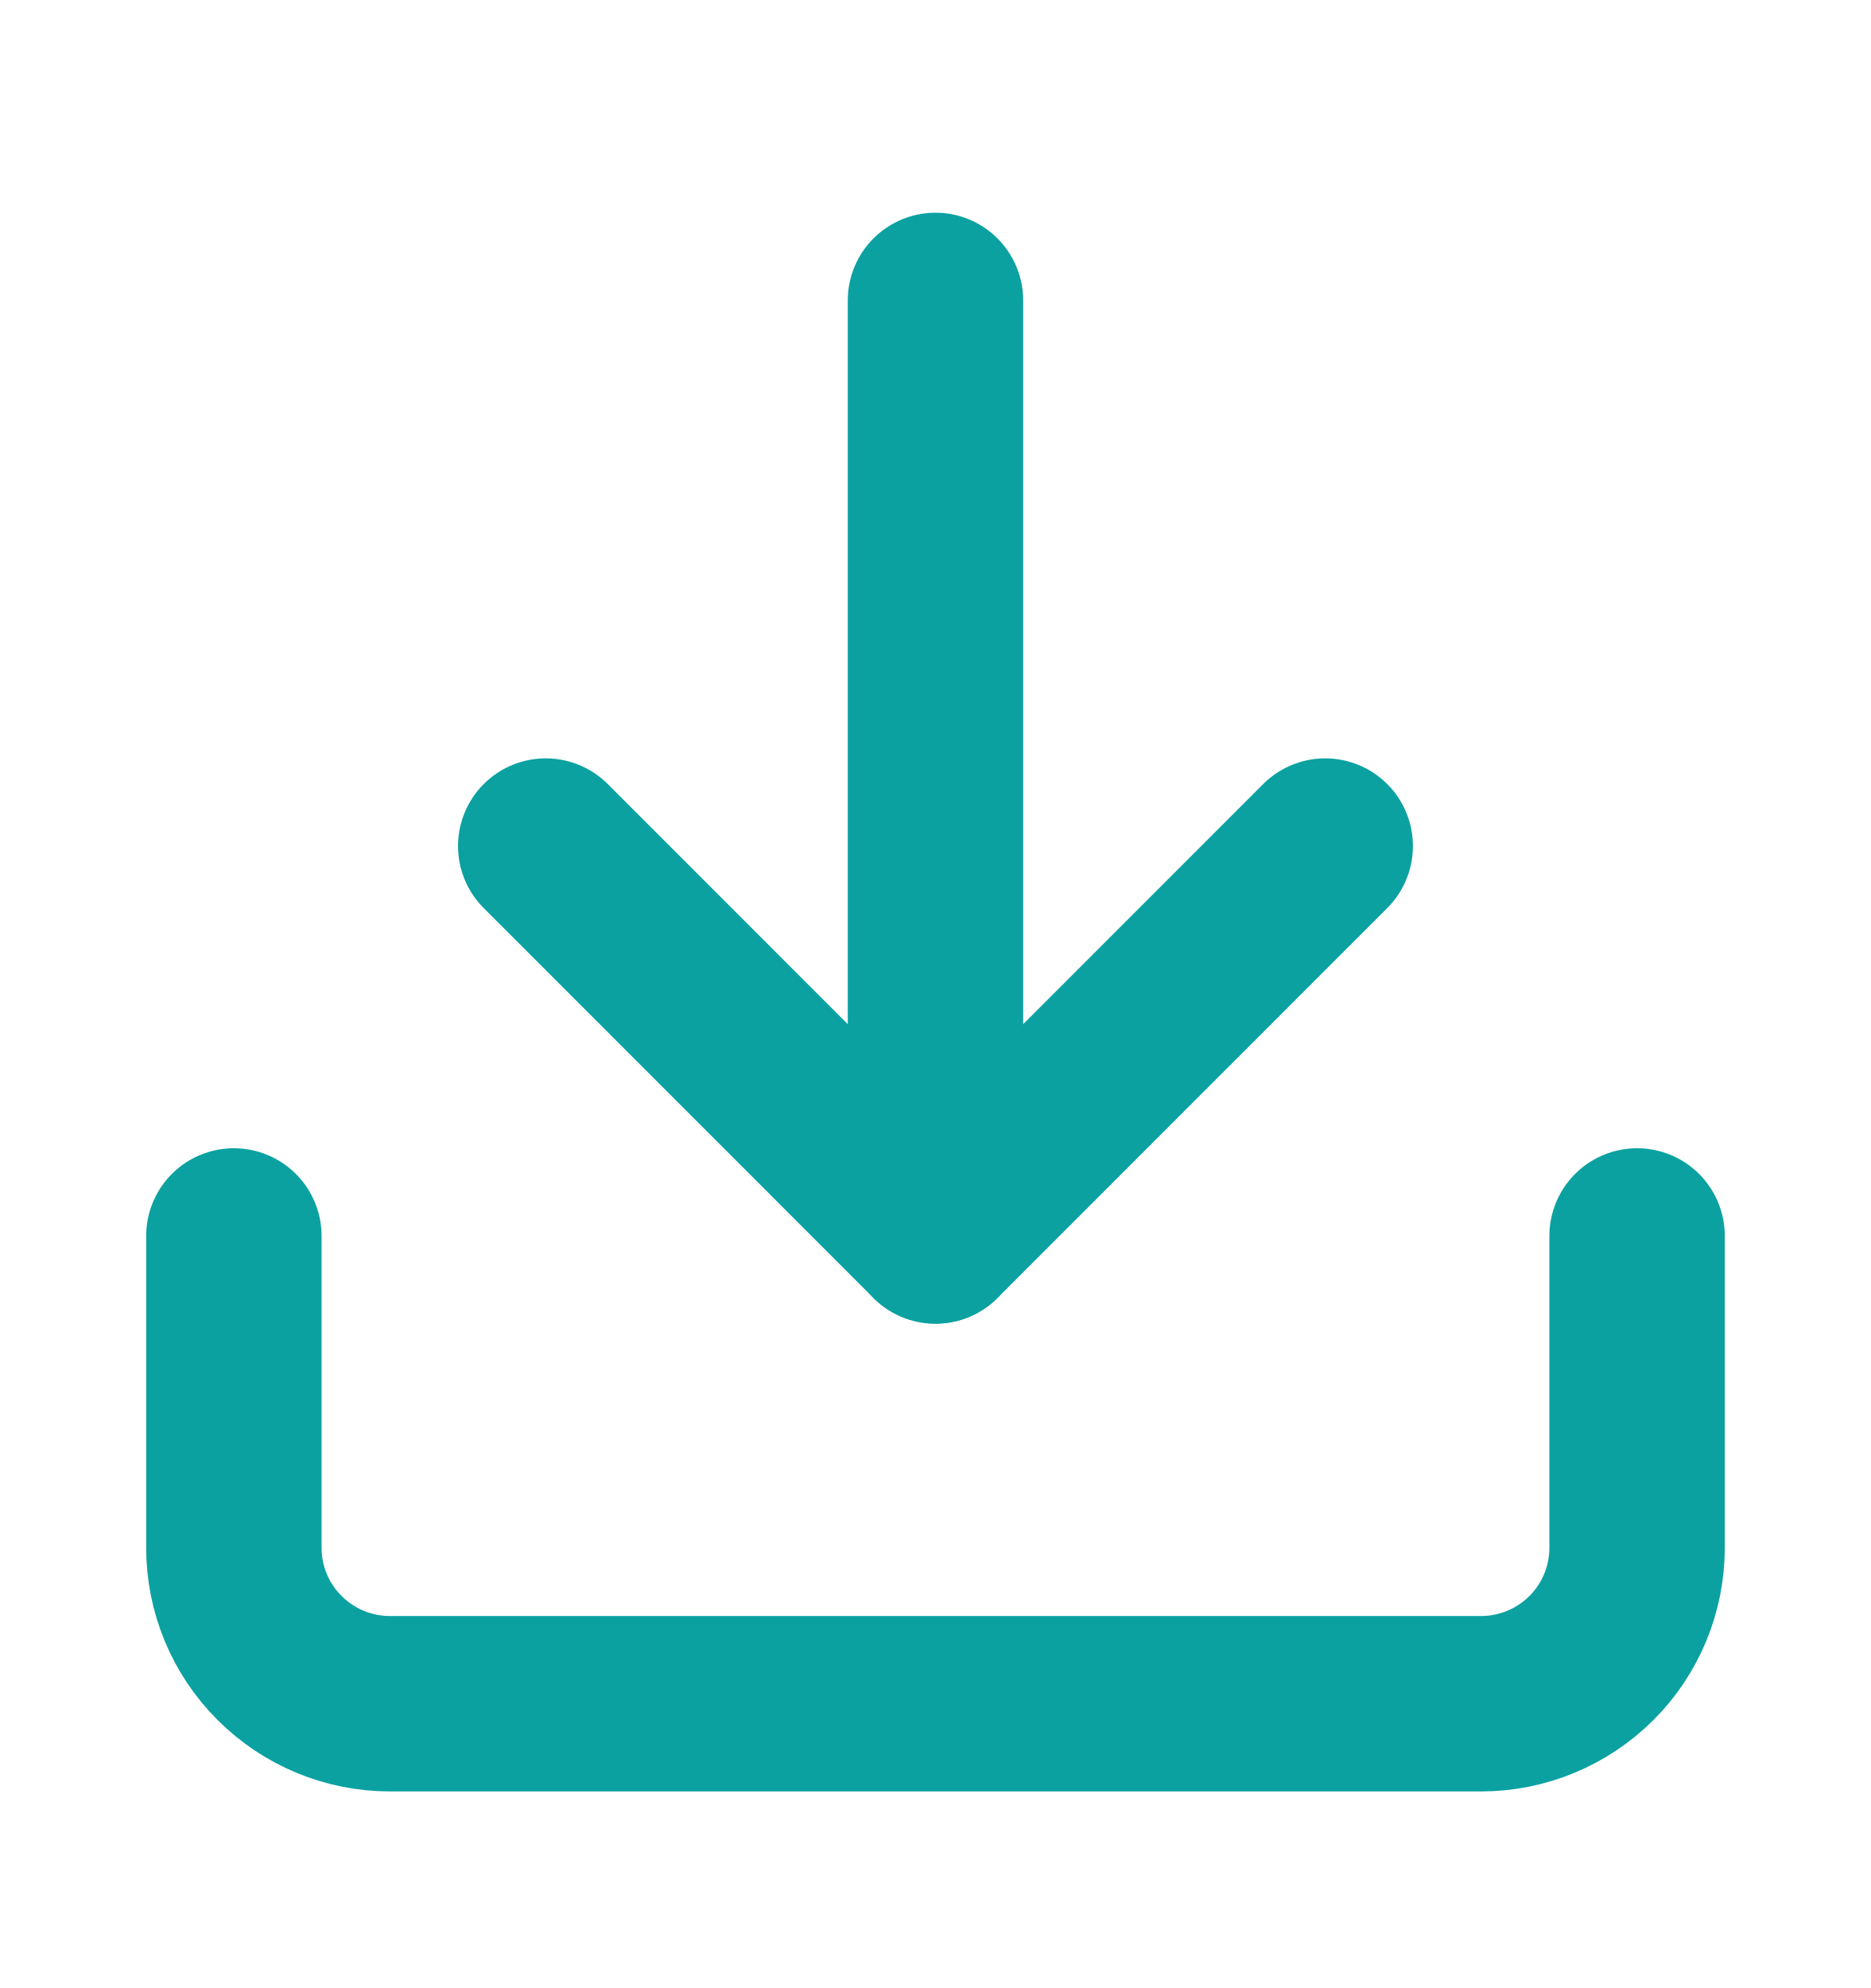
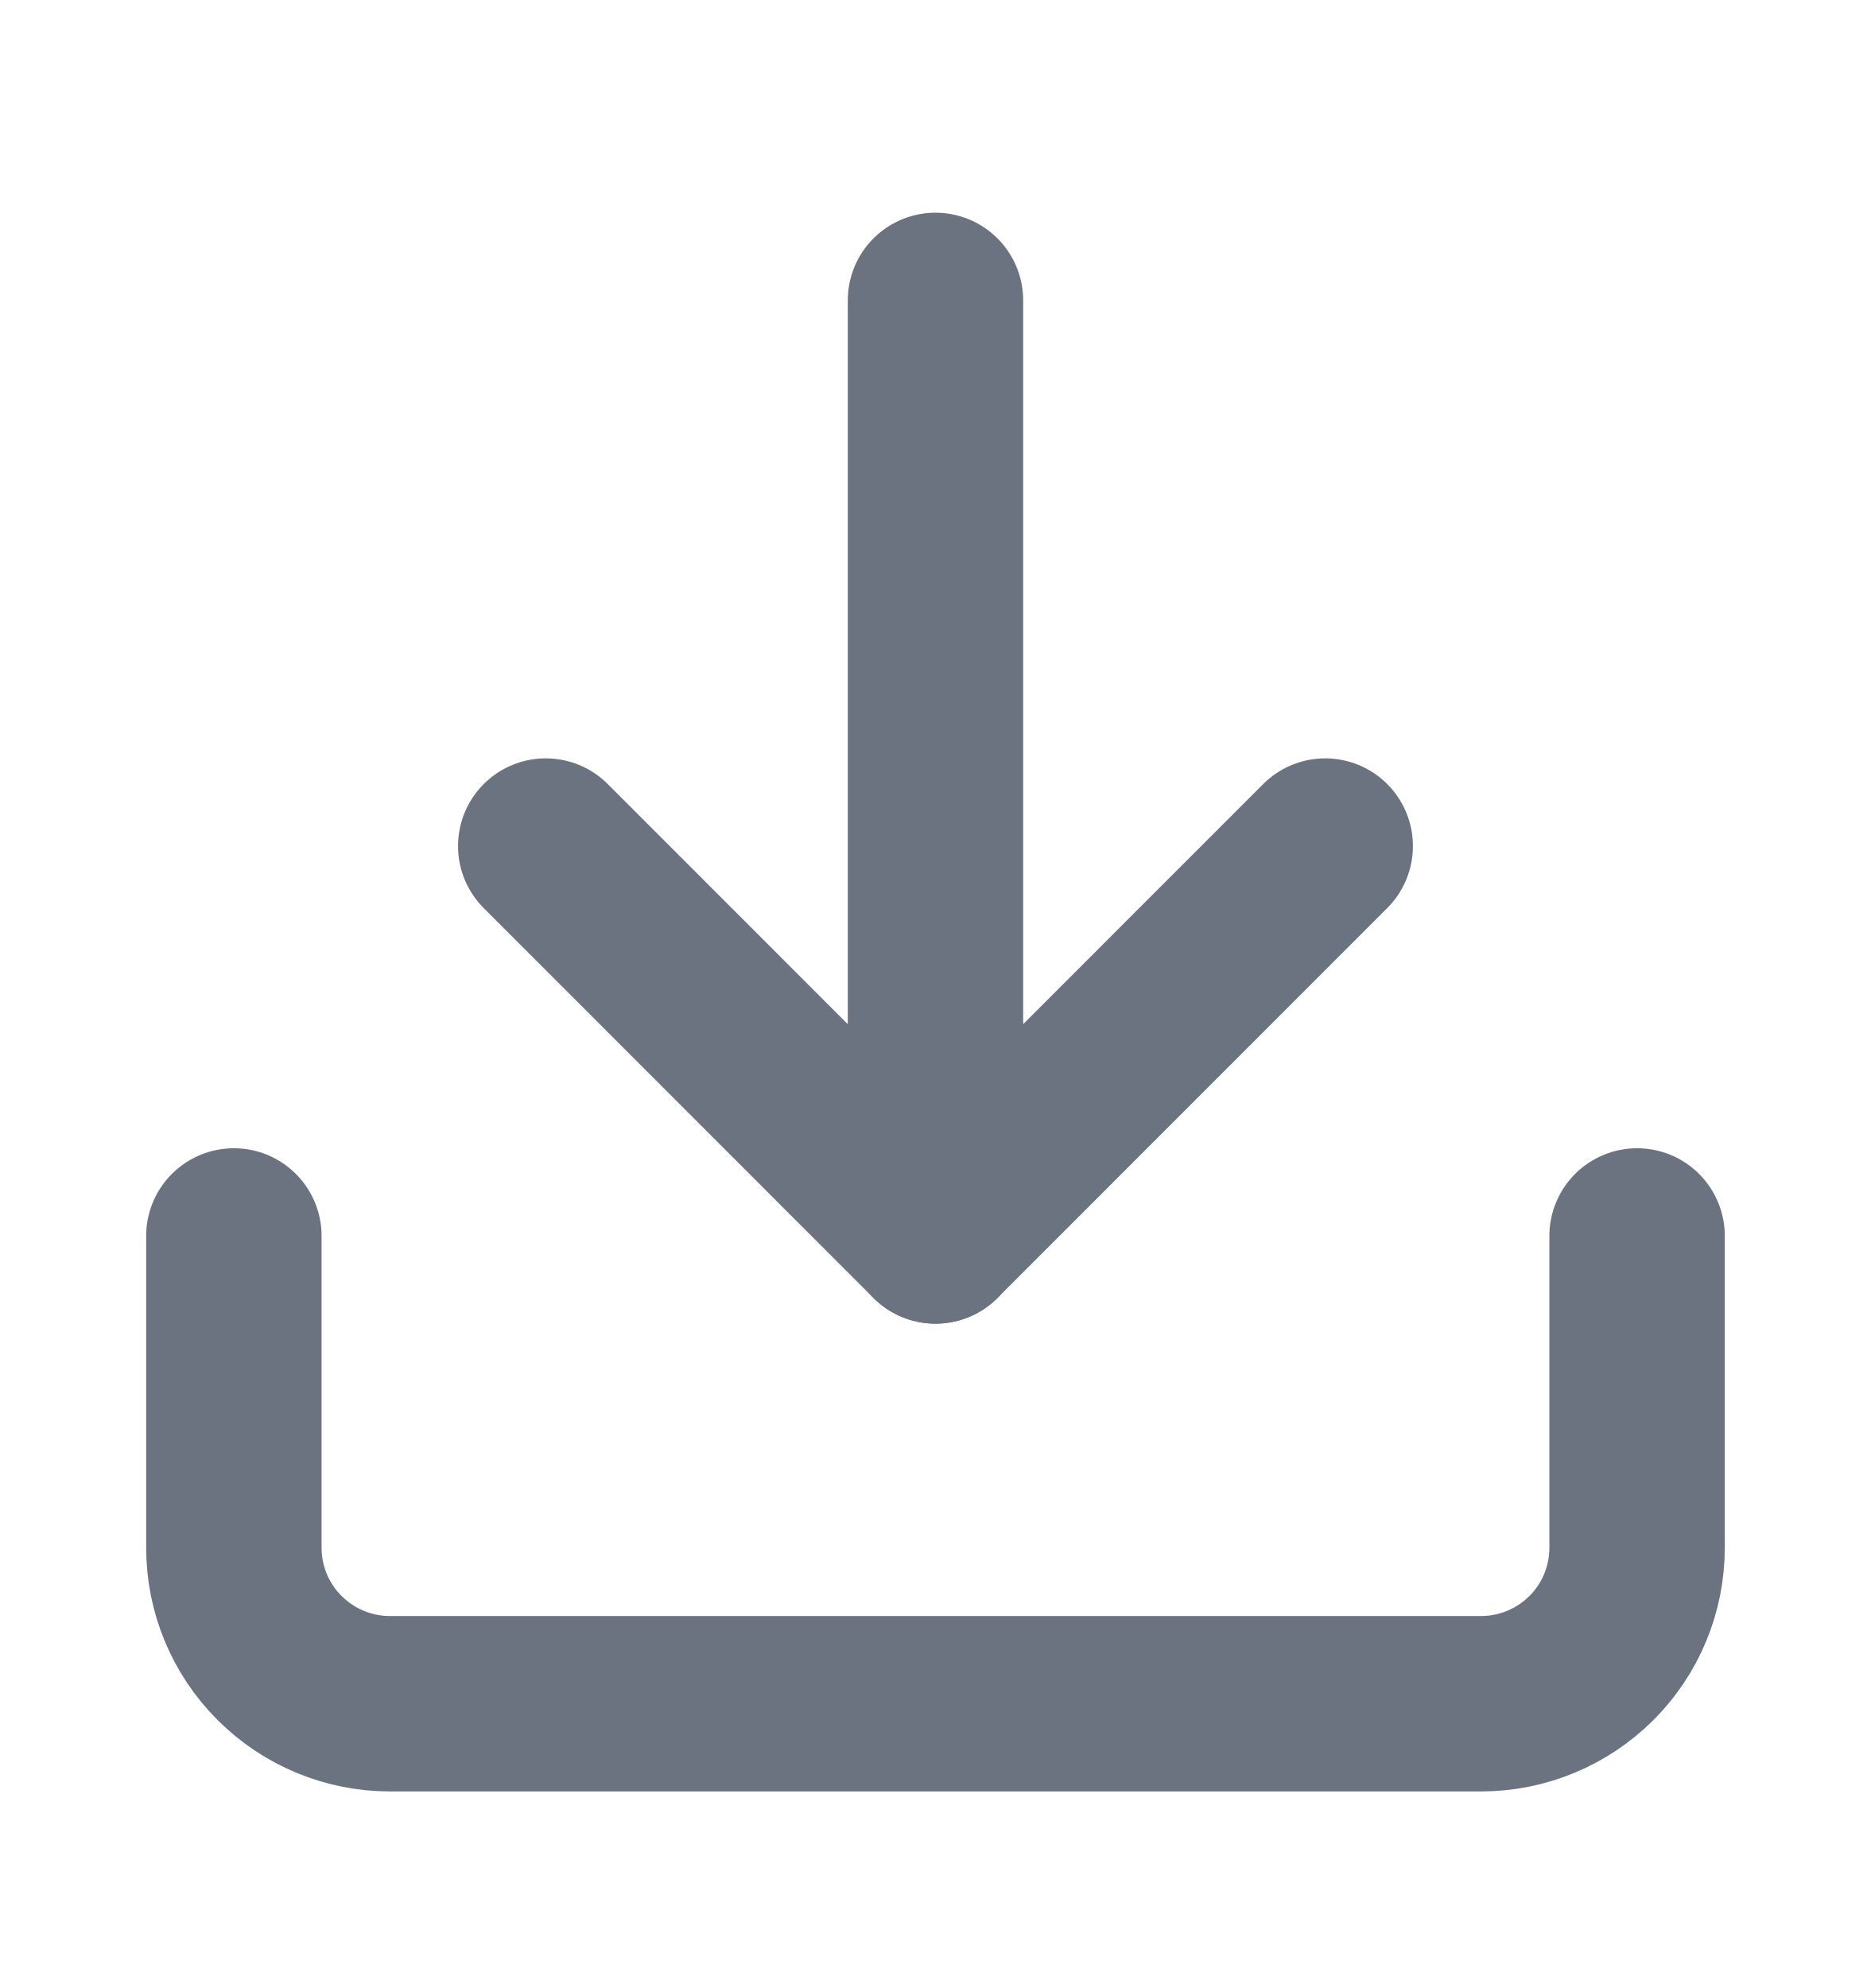
<svg xmlns="http://www.w3.org/2000/svg" width="16" height="17" viewBox="0 0 16 17" fill="none">
-   <path d="M4.667 7.235L8 10.569L11.333 7.235" stroke="#0BA1A1" stroke-width="1.5" stroke-linecap="round" stroke-linejoin="round" />
-   <path d="M8 10.569L8 2.569" stroke="#0BA1A1" stroke-width="1.5" stroke-linecap="round" stroke-linejoin="round" />
-   <path d="M14 10.569L14 13.235C14 13.589 13.86 13.928 13.61 14.178C13.359 14.428 13.02 14.569 12.667 14.569L3.333 14.569C2.98 14.569 2.641 14.428 2.391 14.178C2.14 13.928 2 13.589 2 13.235L2 10.569" stroke="#0BA1A1" stroke-width="1.5" stroke-linecap="round" stroke-linejoin="round" />
+   <path d="M4.667 7.235L8 10.569L11.333 7.235" stroke="#6B7280" stroke-width="1.5" stroke-linecap="round" stroke-linejoin="round" />
+   <path d="M8 10.569L8 2.569" stroke="#6B7280" stroke-width="1.5" stroke-linecap="round" stroke-linejoin="round" />
+   <path d="M14 10.569L14 13.235C14 13.589 13.86 13.928 13.61 14.178C13.359 14.428 13.02 14.569 12.667 14.569L3.333 14.569C2.98 14.569 2.641 14.428 2.391 14.178C2.14 13.928 2 13.589 2 13.235L2 10.569" stroke="#6B7280" stroke-width="1.5" stroke-linecap="round" stroke-linejoin="round" />
</svg>
